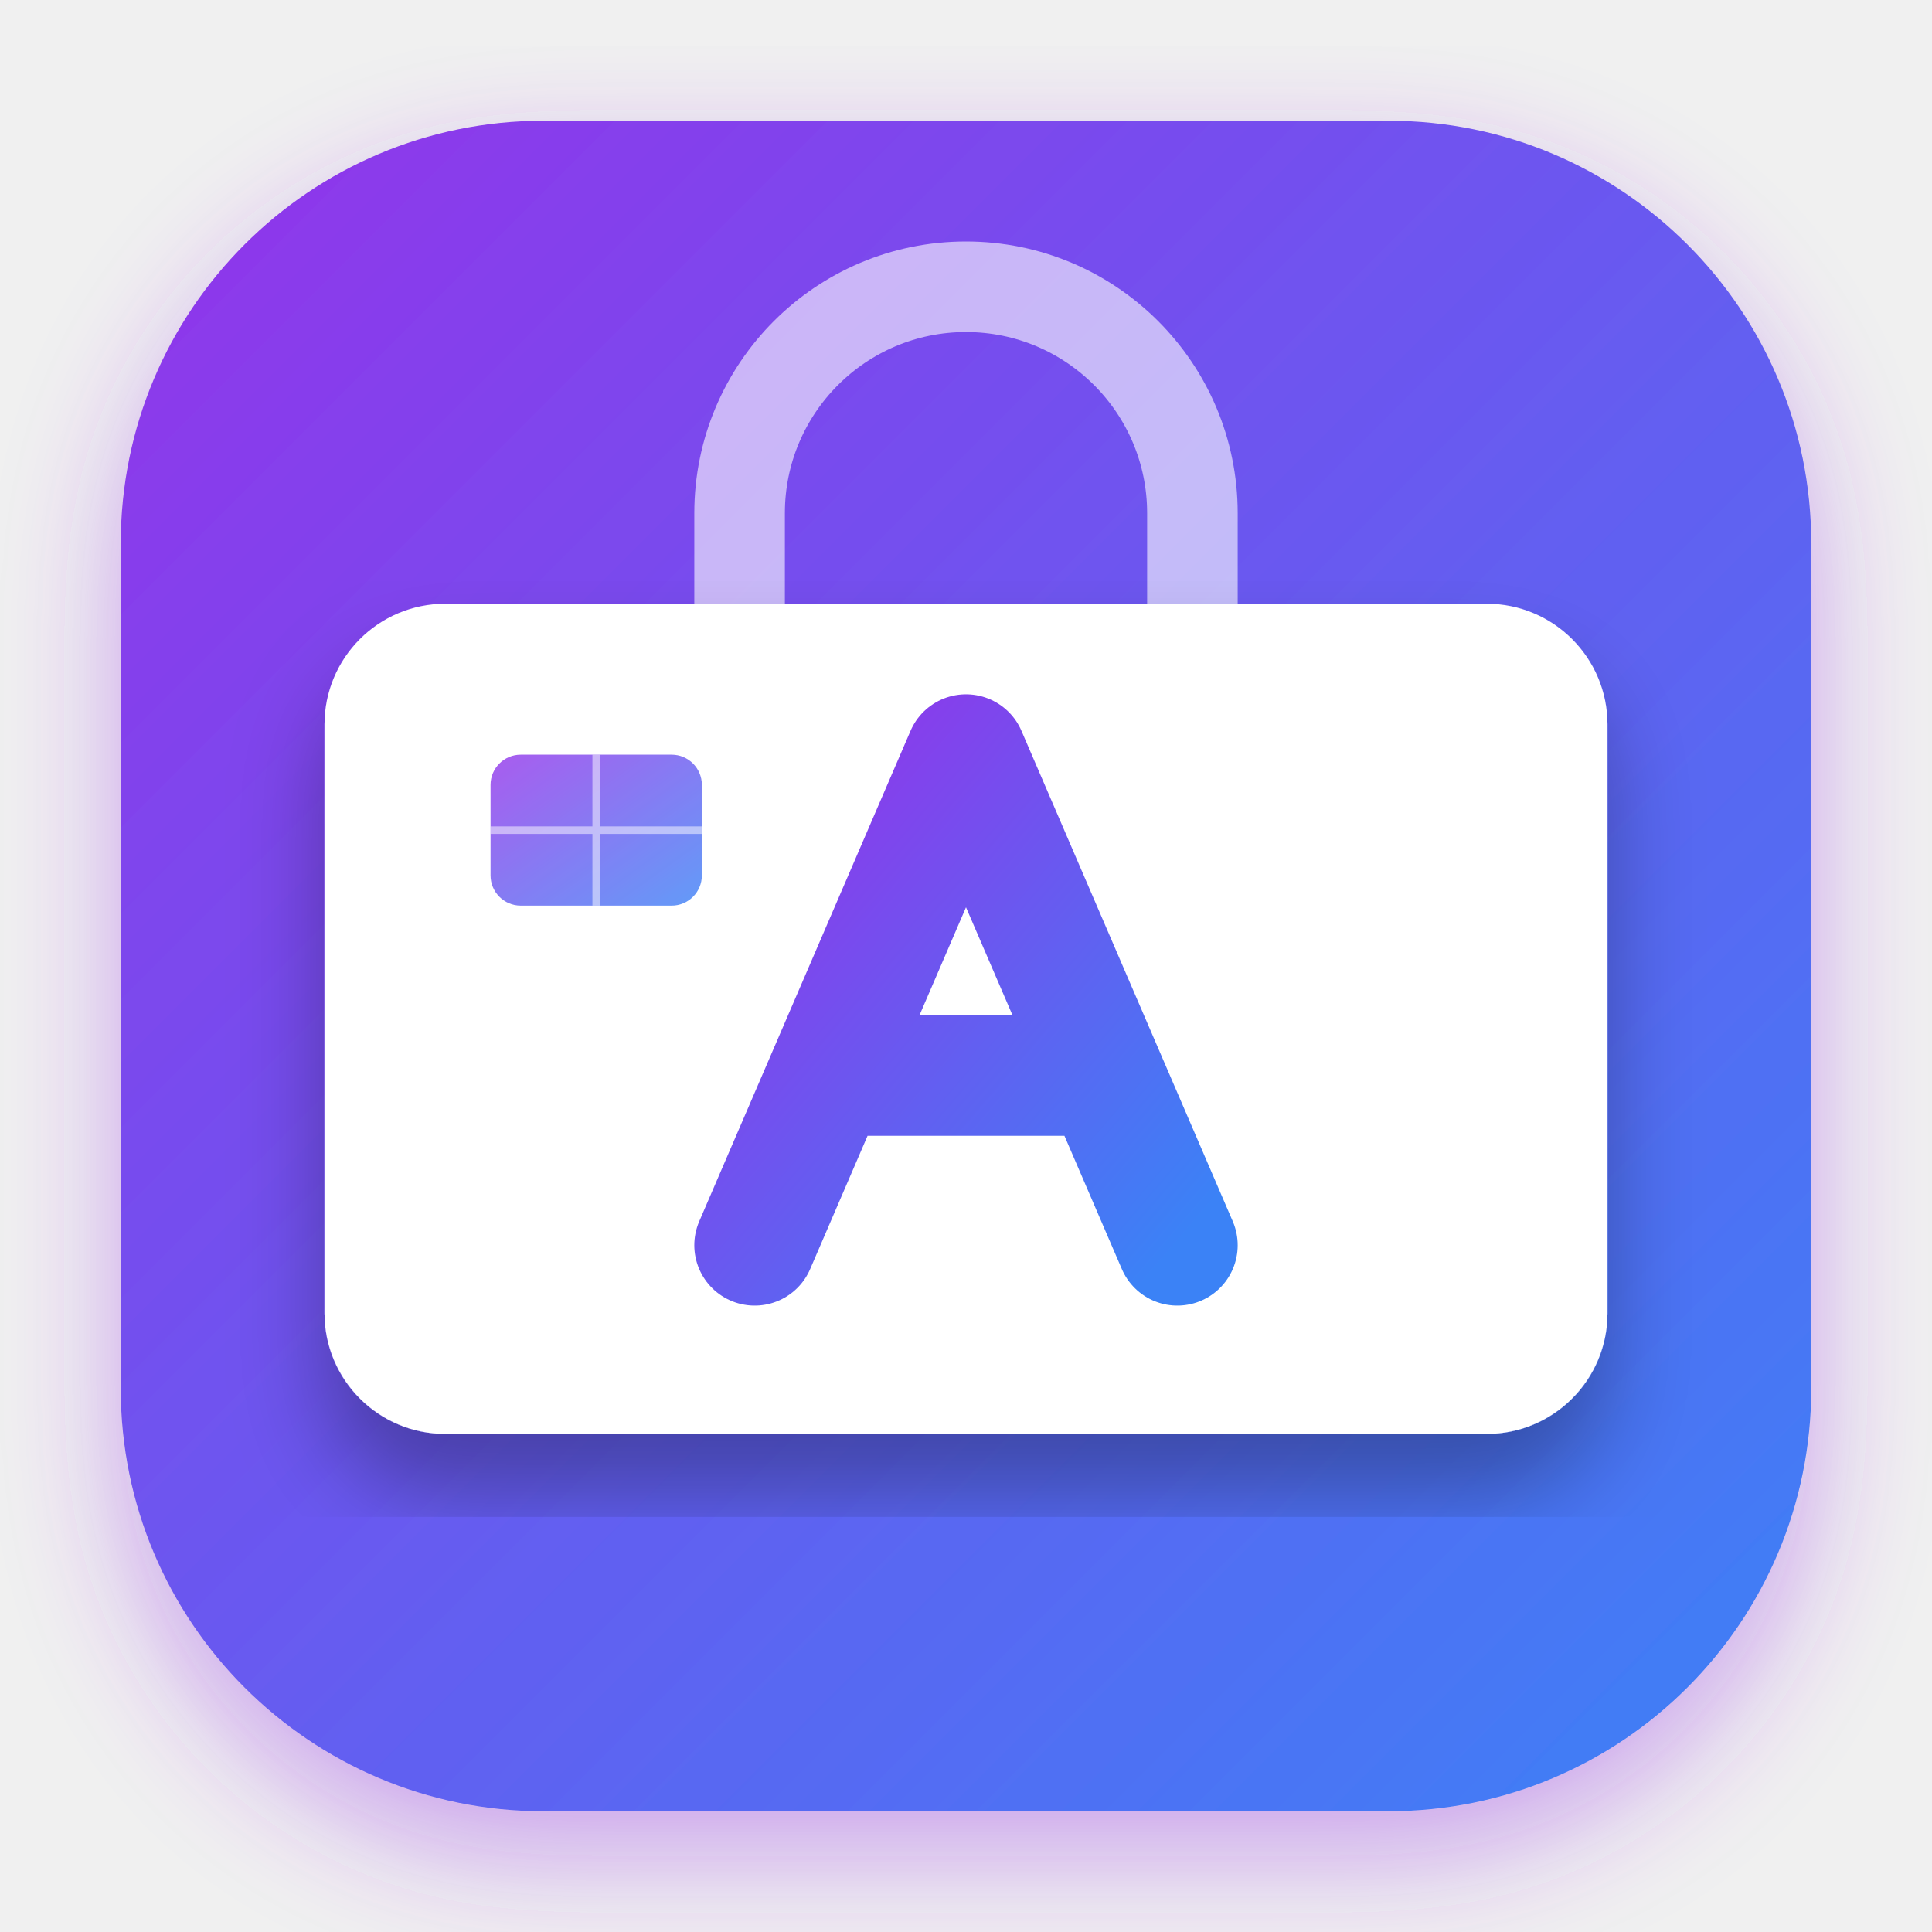
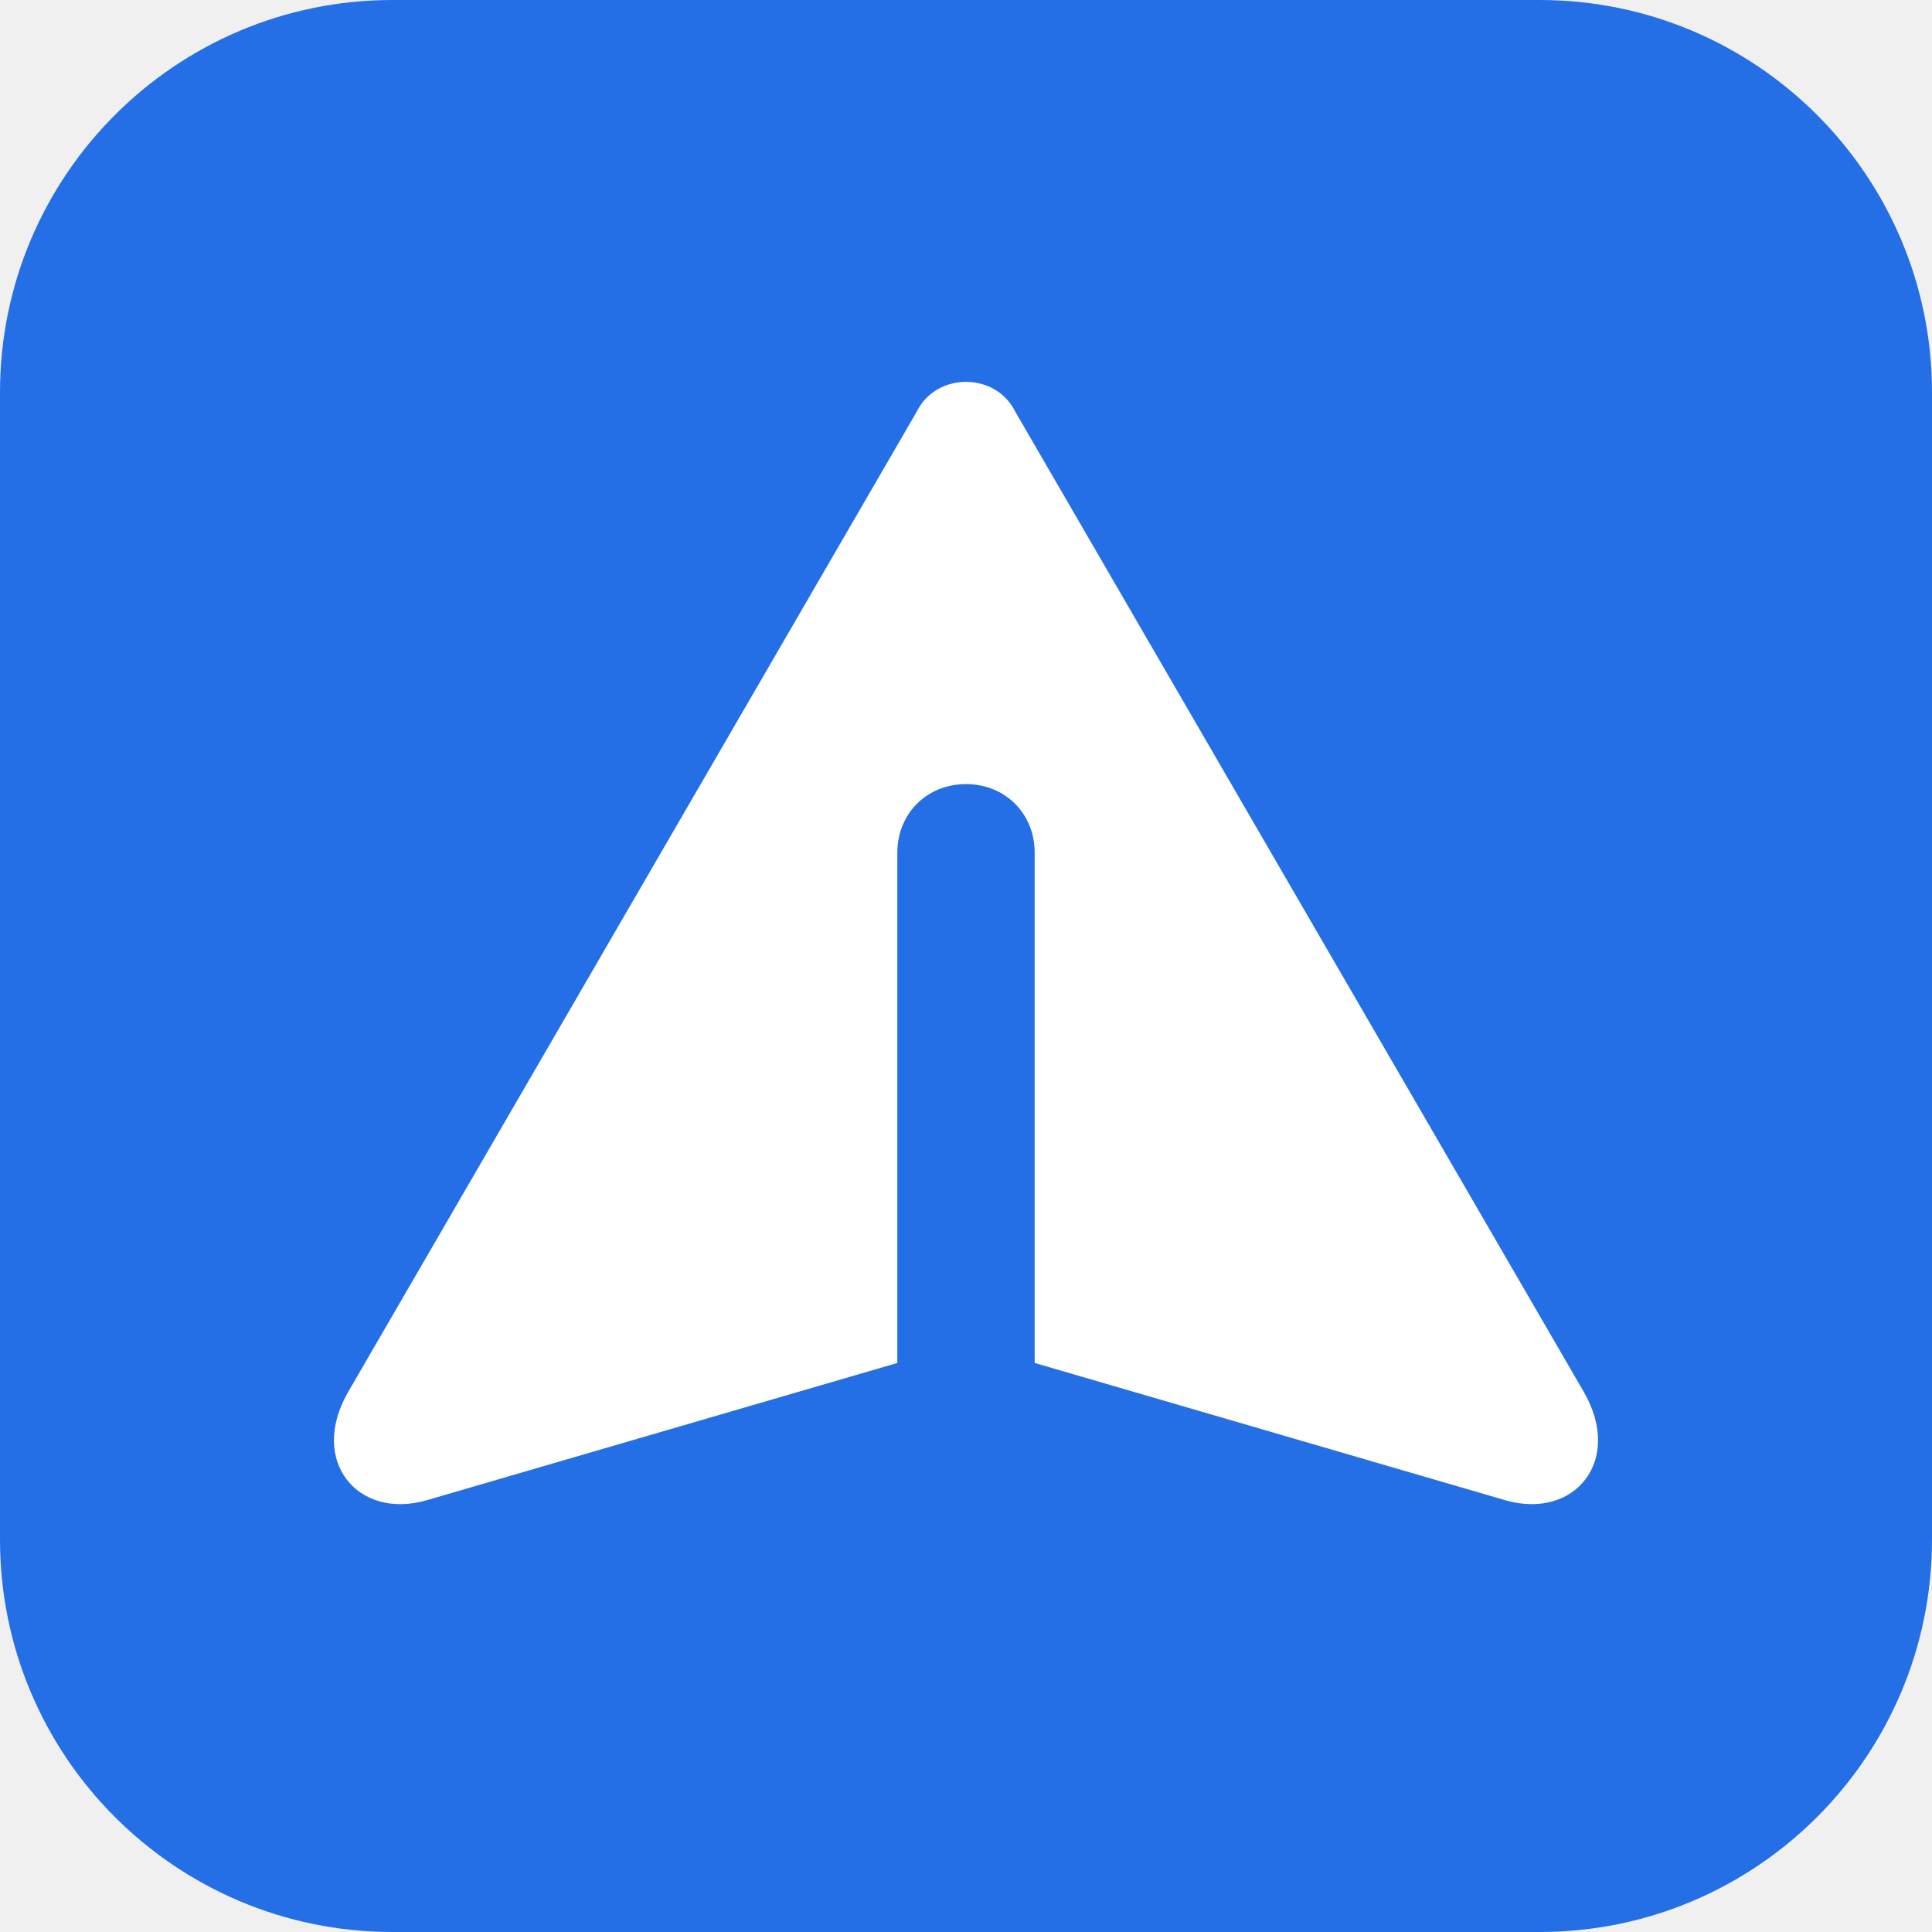
- <svg xmlns="http://www.w3.org/2000/svg" viewBox="0 0 512 512">
-   <defs>
-     <linearGradient id="g-bg" x1="0%" y1="0%" x2="100%" y2="100%">
-       <stop offset="0%" stop-color="#9333ea" />
-       <stop offset="100%" stop-color="#3b82f6" />
-     </linearGradient>
-     <filter id="shadow">
-       <feDropShadow dx="0" dy="12" stdDeviation="16" flood-opacity="0.4" flood-color="#9333ea" />
-     </filter>
-     <filter id="shadow-card">
-       <feDropShadow dx="0" dy="16" stdDeviation="12" flood-opacity="0.3" flood-color="#000000" />
-     </filter>
-   </defs>
-   <rect x="32" y="32" width="448" height="448" rx="112" fill="url(#g-bg)" filter="url(#shadow)" />
-   <path d="M 196 160 v -24 a 60 60 0 0 1 120 0 v 24" fill="none" stroke="#ffffff" stroke-width="24" stroke-linecap="round" opacity="0.6" />
-   <g>
-     <rect x="86" y="160" width="340" height="220" rx="32" fill="#ffffff" filter="url(#shadow-card)" />
-     <rect x="130" y="200" width="56" height="40" rx="8" fill="url(#g-bg)" opacity="0.8" />
-     <path d="M 130 220 H 186 M 158 200 V 240" stroke="#ffffff" stroke-width="2" opacity="0.5" />
-     <path d="M 256 200 L 200 330 M 256 200 L 312 330 M 220 285 H 292" stroke="url(#g-bg)" stroke-width="32" stroke-linecap="round" stroke-linejoin="round" />
-   </g>
+ <svg xmlns="http://www.w3.org/2000/svg" width="256" height="256" viewBox="0 0 256 256">
+   <rect width="256" height="256" rx="52" fill="#246FE5" />
+   <path d="M46.1 184.5L121.5 54.5C124.1 49.3 131.9 49.3 134.5 54.5L209.9 184.5C215.1 193.6 208.6 201.4 199.5 198.8L137.1 180.6V113C137.1 107.8 133.2 103.9 128 103.9C122.8 103.9 118.9 107.8 118.9 113V180.6L56.5 198.8C47.4 201.4 40.9 193.6 46.1 184.5Z" fill="#FFFFFF" />
</svg>
